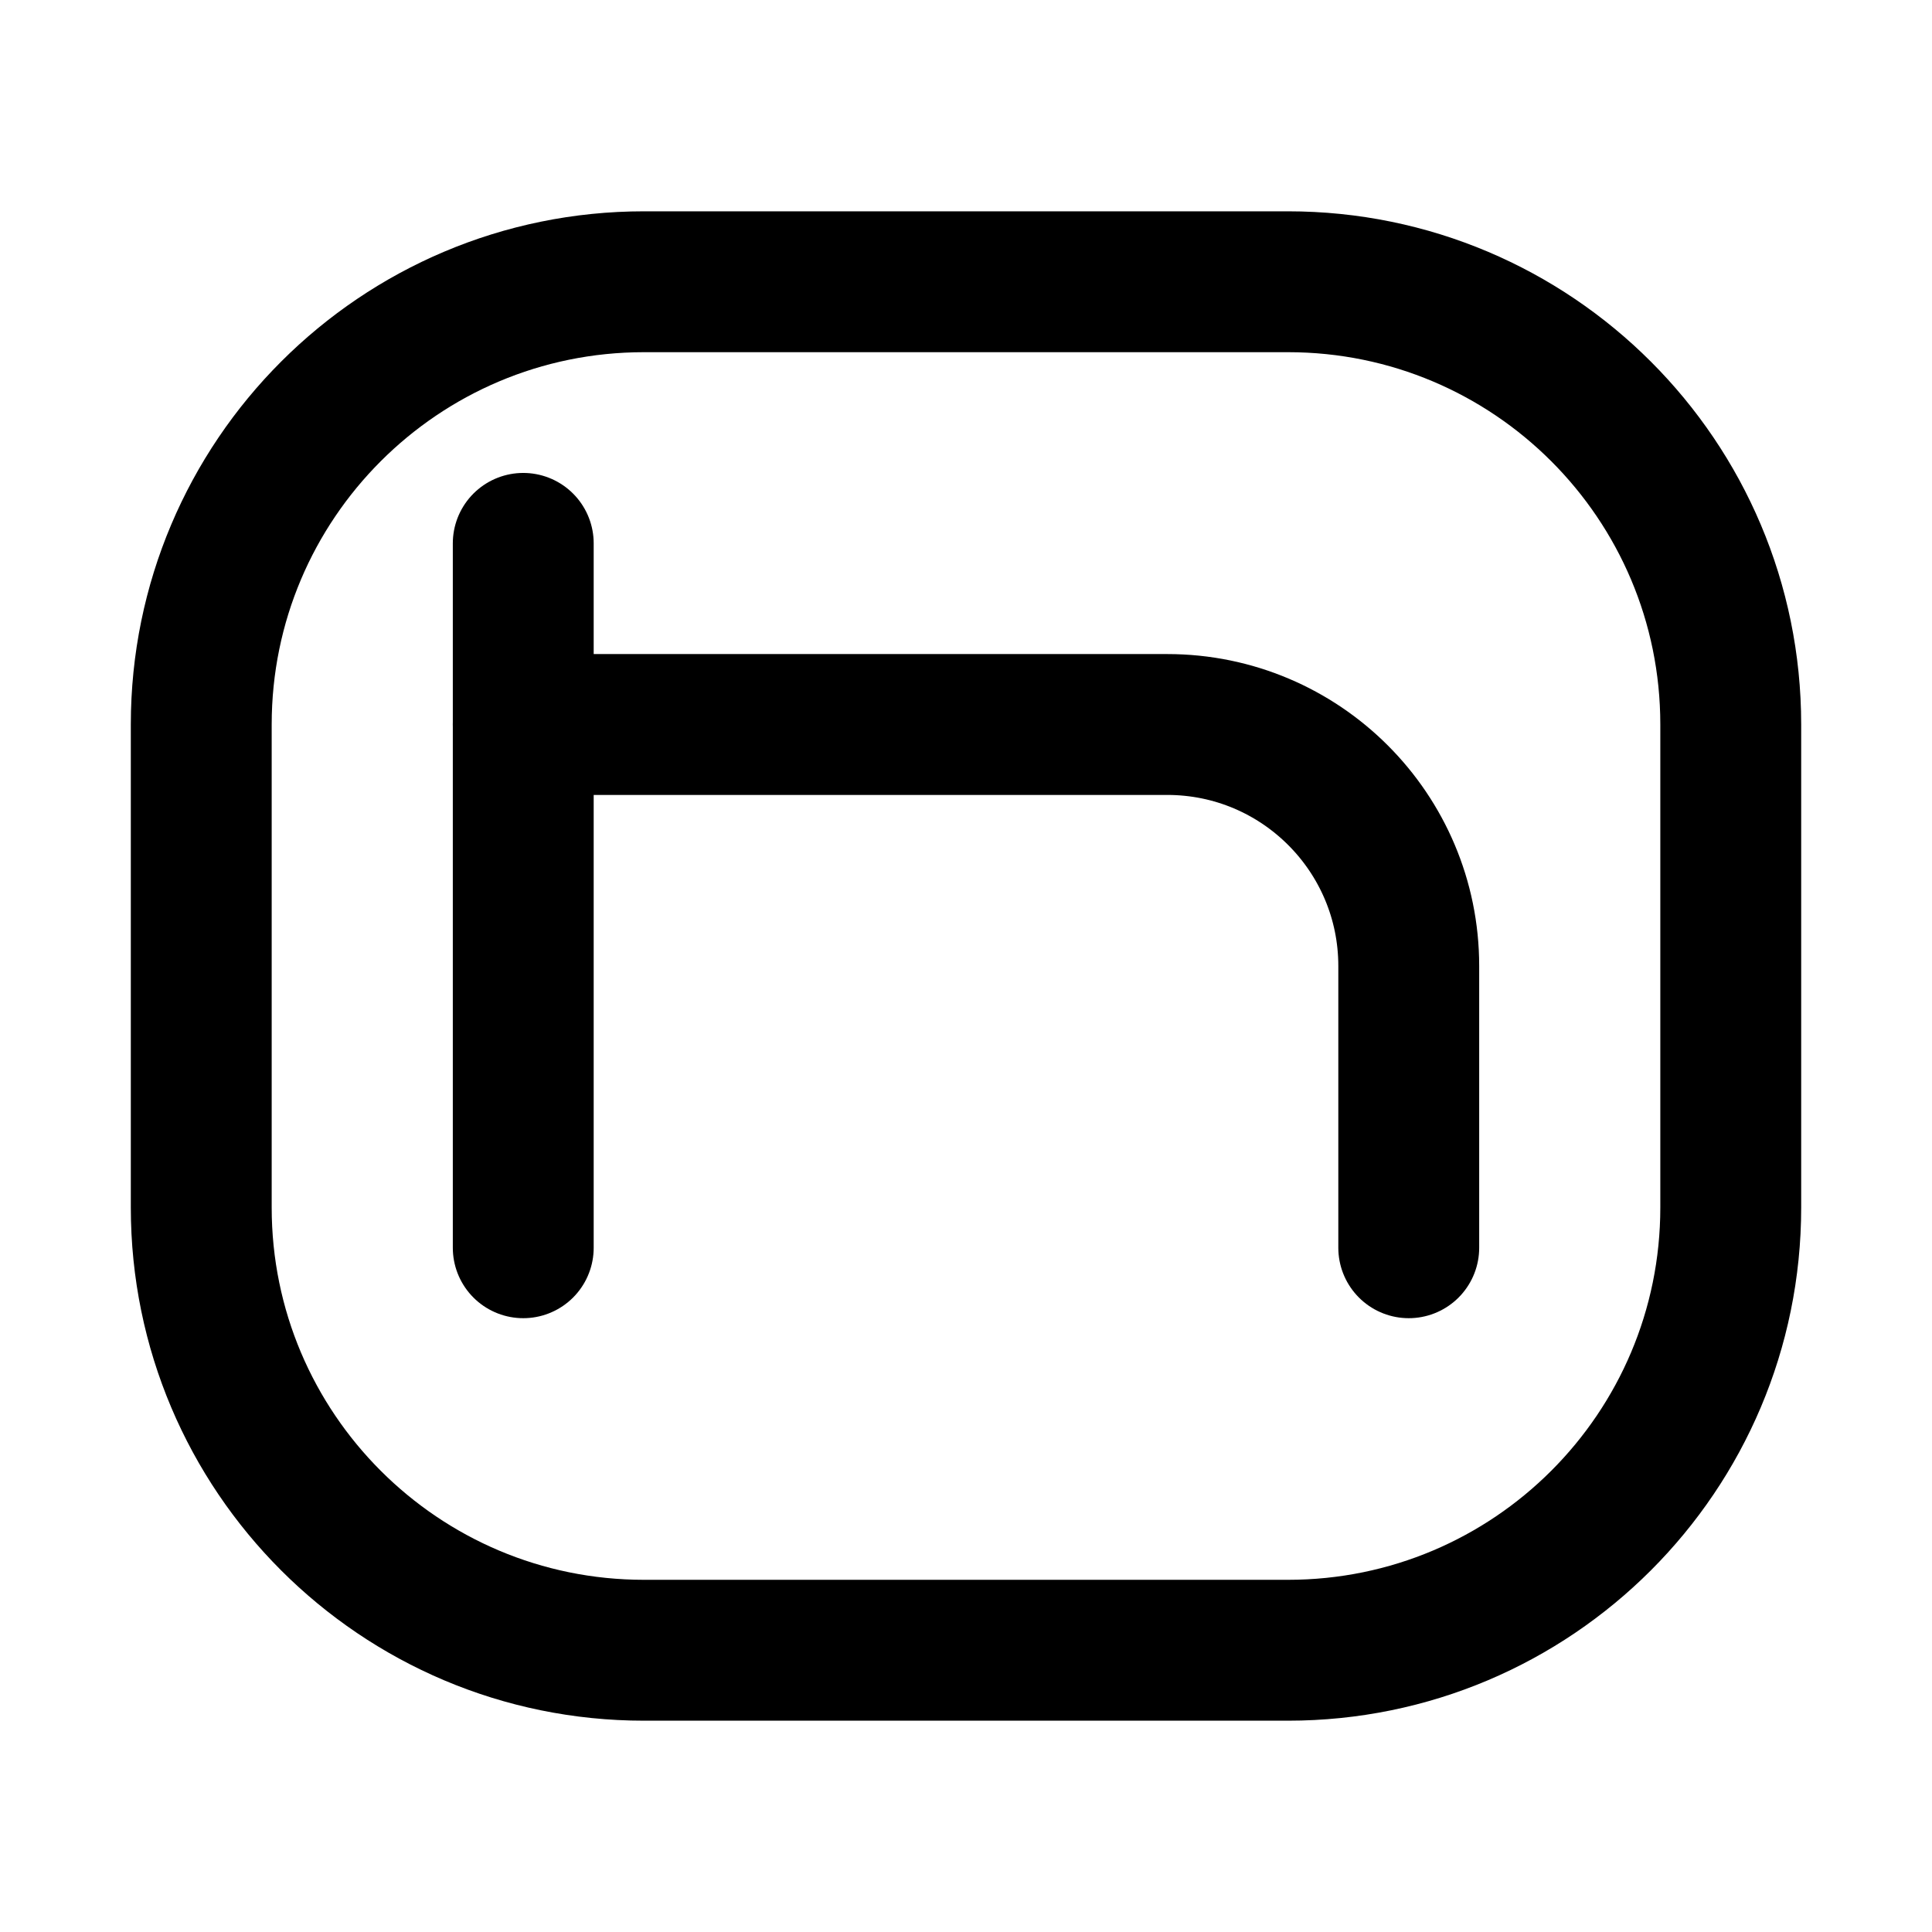
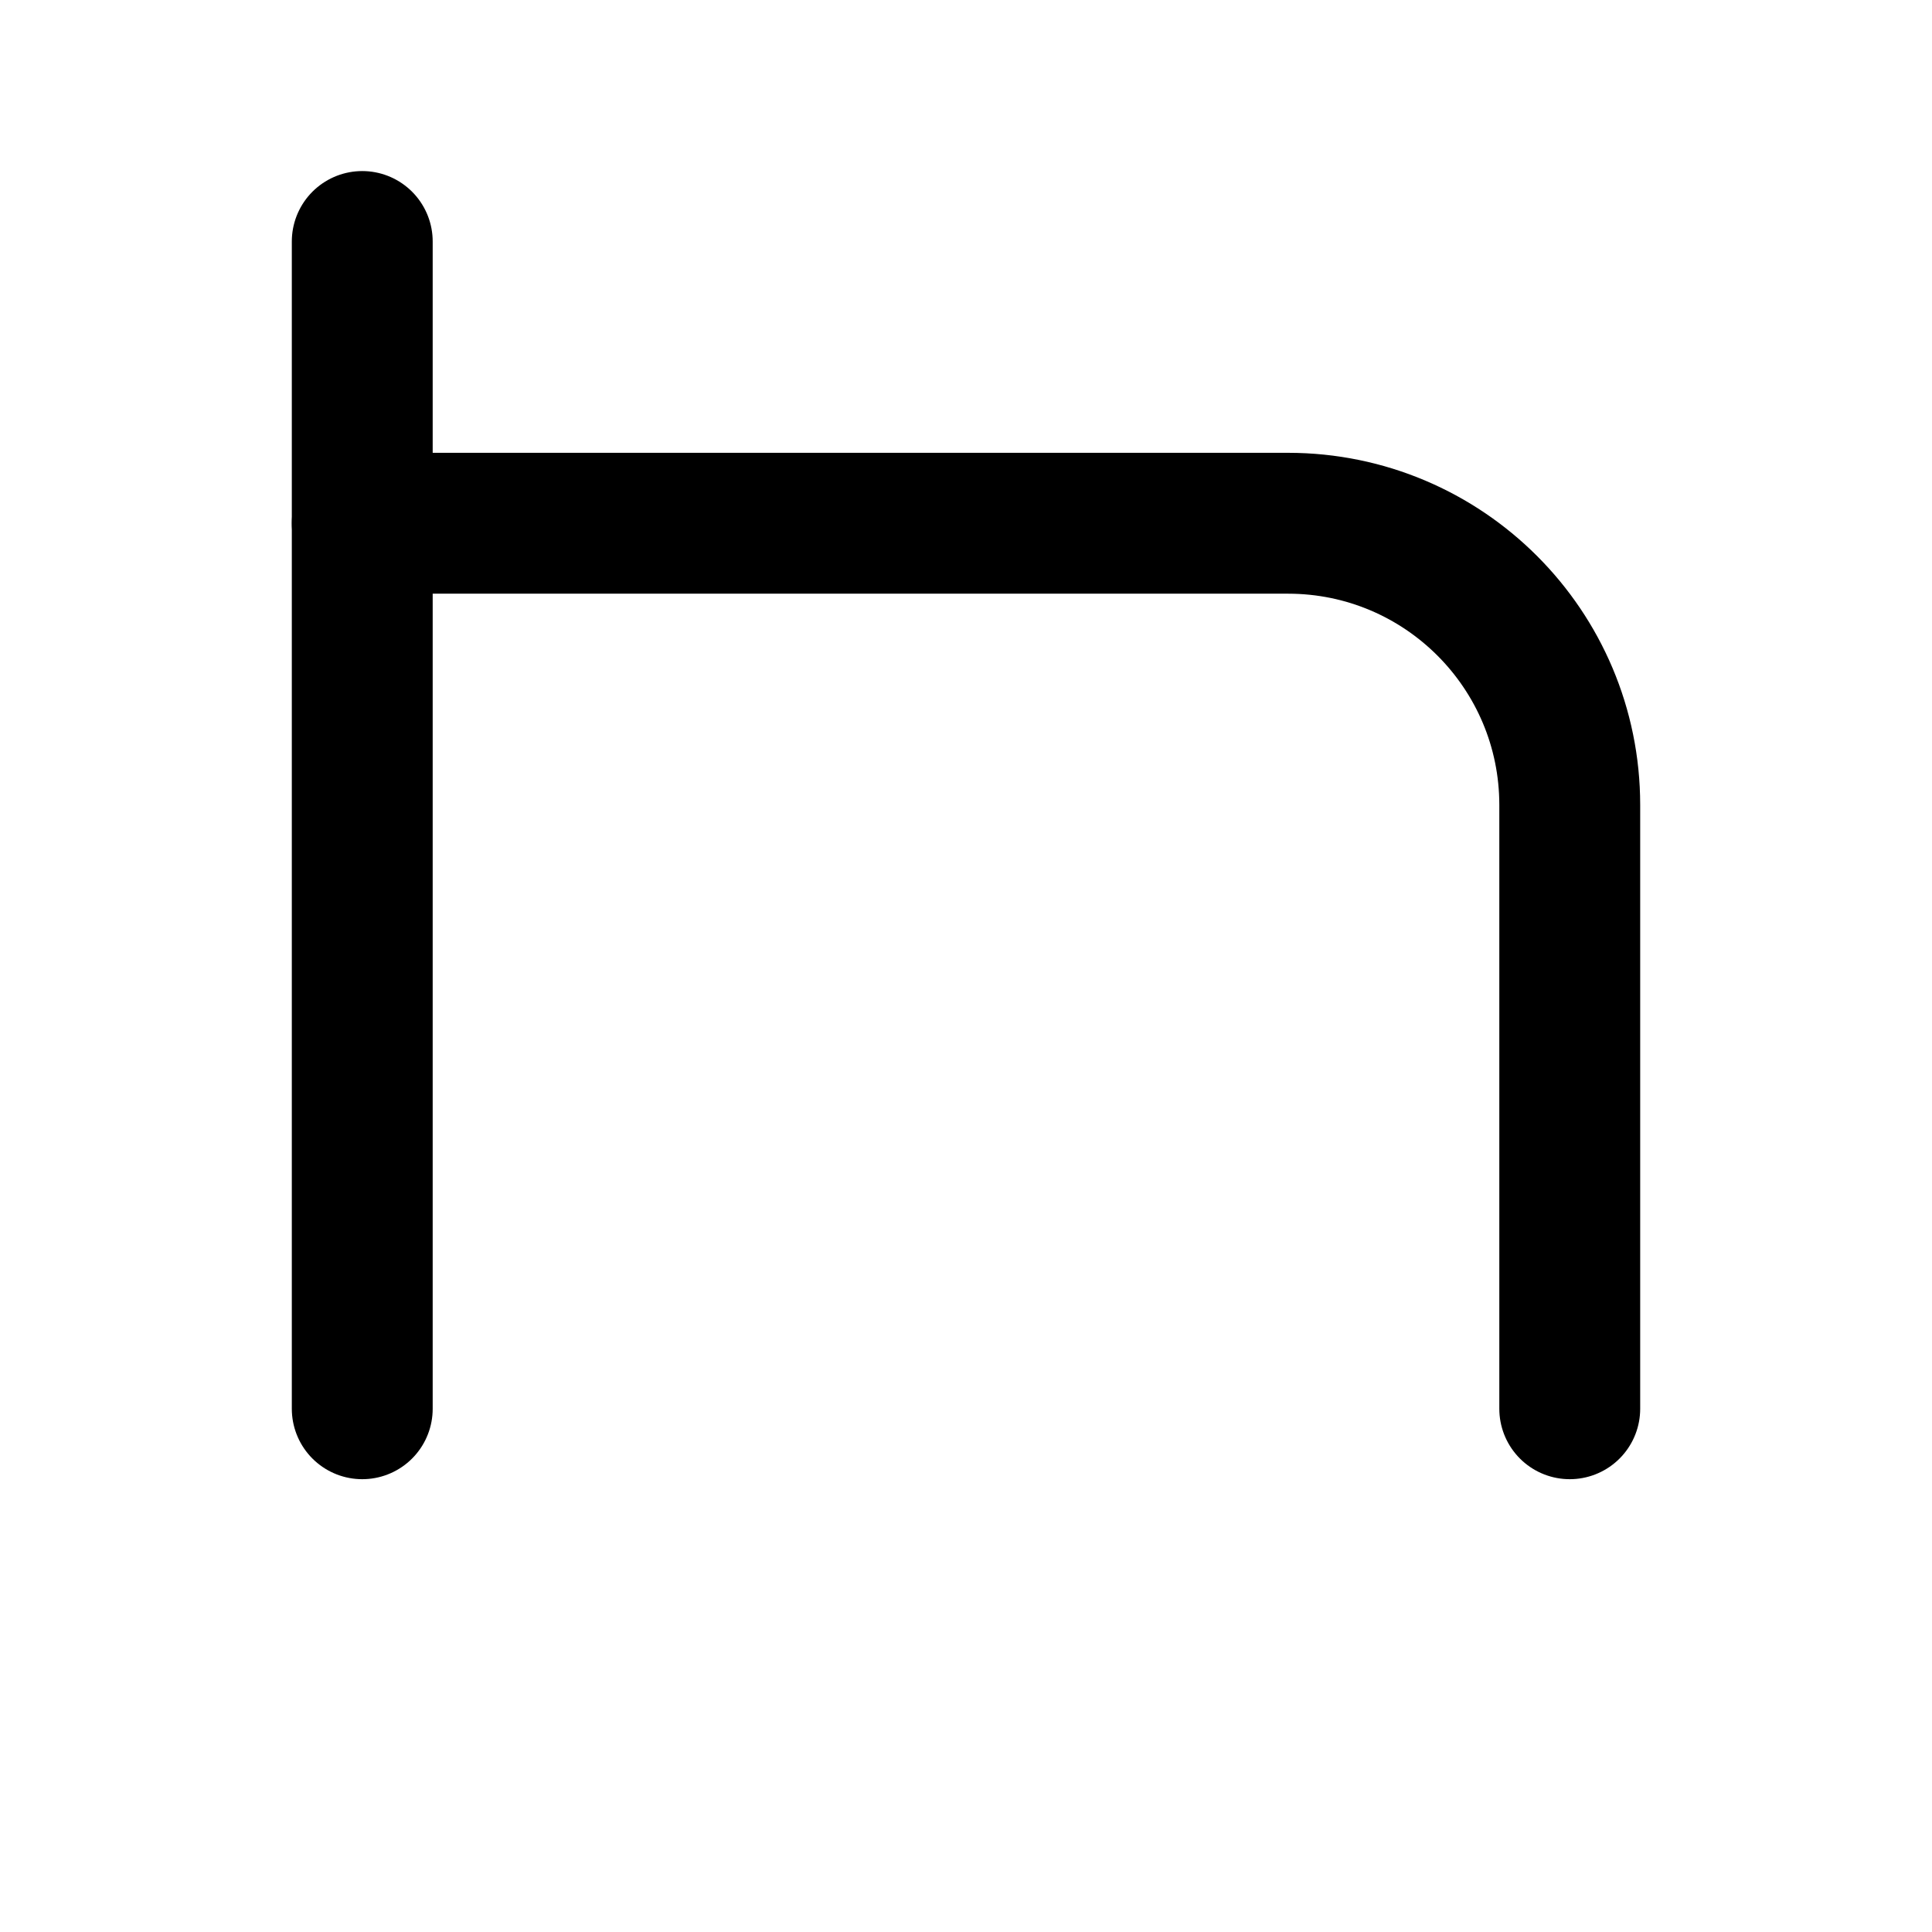
<svg xmlns="http://www.w3.org/2000/svg" viewBox="0 0 24 24" fill="none" stroke="currentColor" stroke-width="1.75" stroke-linecap="round" stroke-linejoin="round">
-   <path d="M2.5 9 A5.5 5.5 0 0 1 8 3.5 L16 3.5 A5.5 5.5 0 0 1 21.5 9 L21.5 15 A5.5 5.5 0 0 1 16 20.5 L8 20.5 A5.5 5.5 0 0 1 2.5 15 Z" />
-   <path d="M6.5 6.75 L6.5 15.5" />
-   <path d="M6.5 9 L14.5 9 A3 3 0 0 1 17.5 12 L17.5 15.5" />
+   <path d="M4.5 3 L4.5 17.5" />
+   <path d="M4.5 6.5 L16 6.5 A3.5 3.5 0 0 1 19.5 10 L19.5 17.5" />
</svg>
